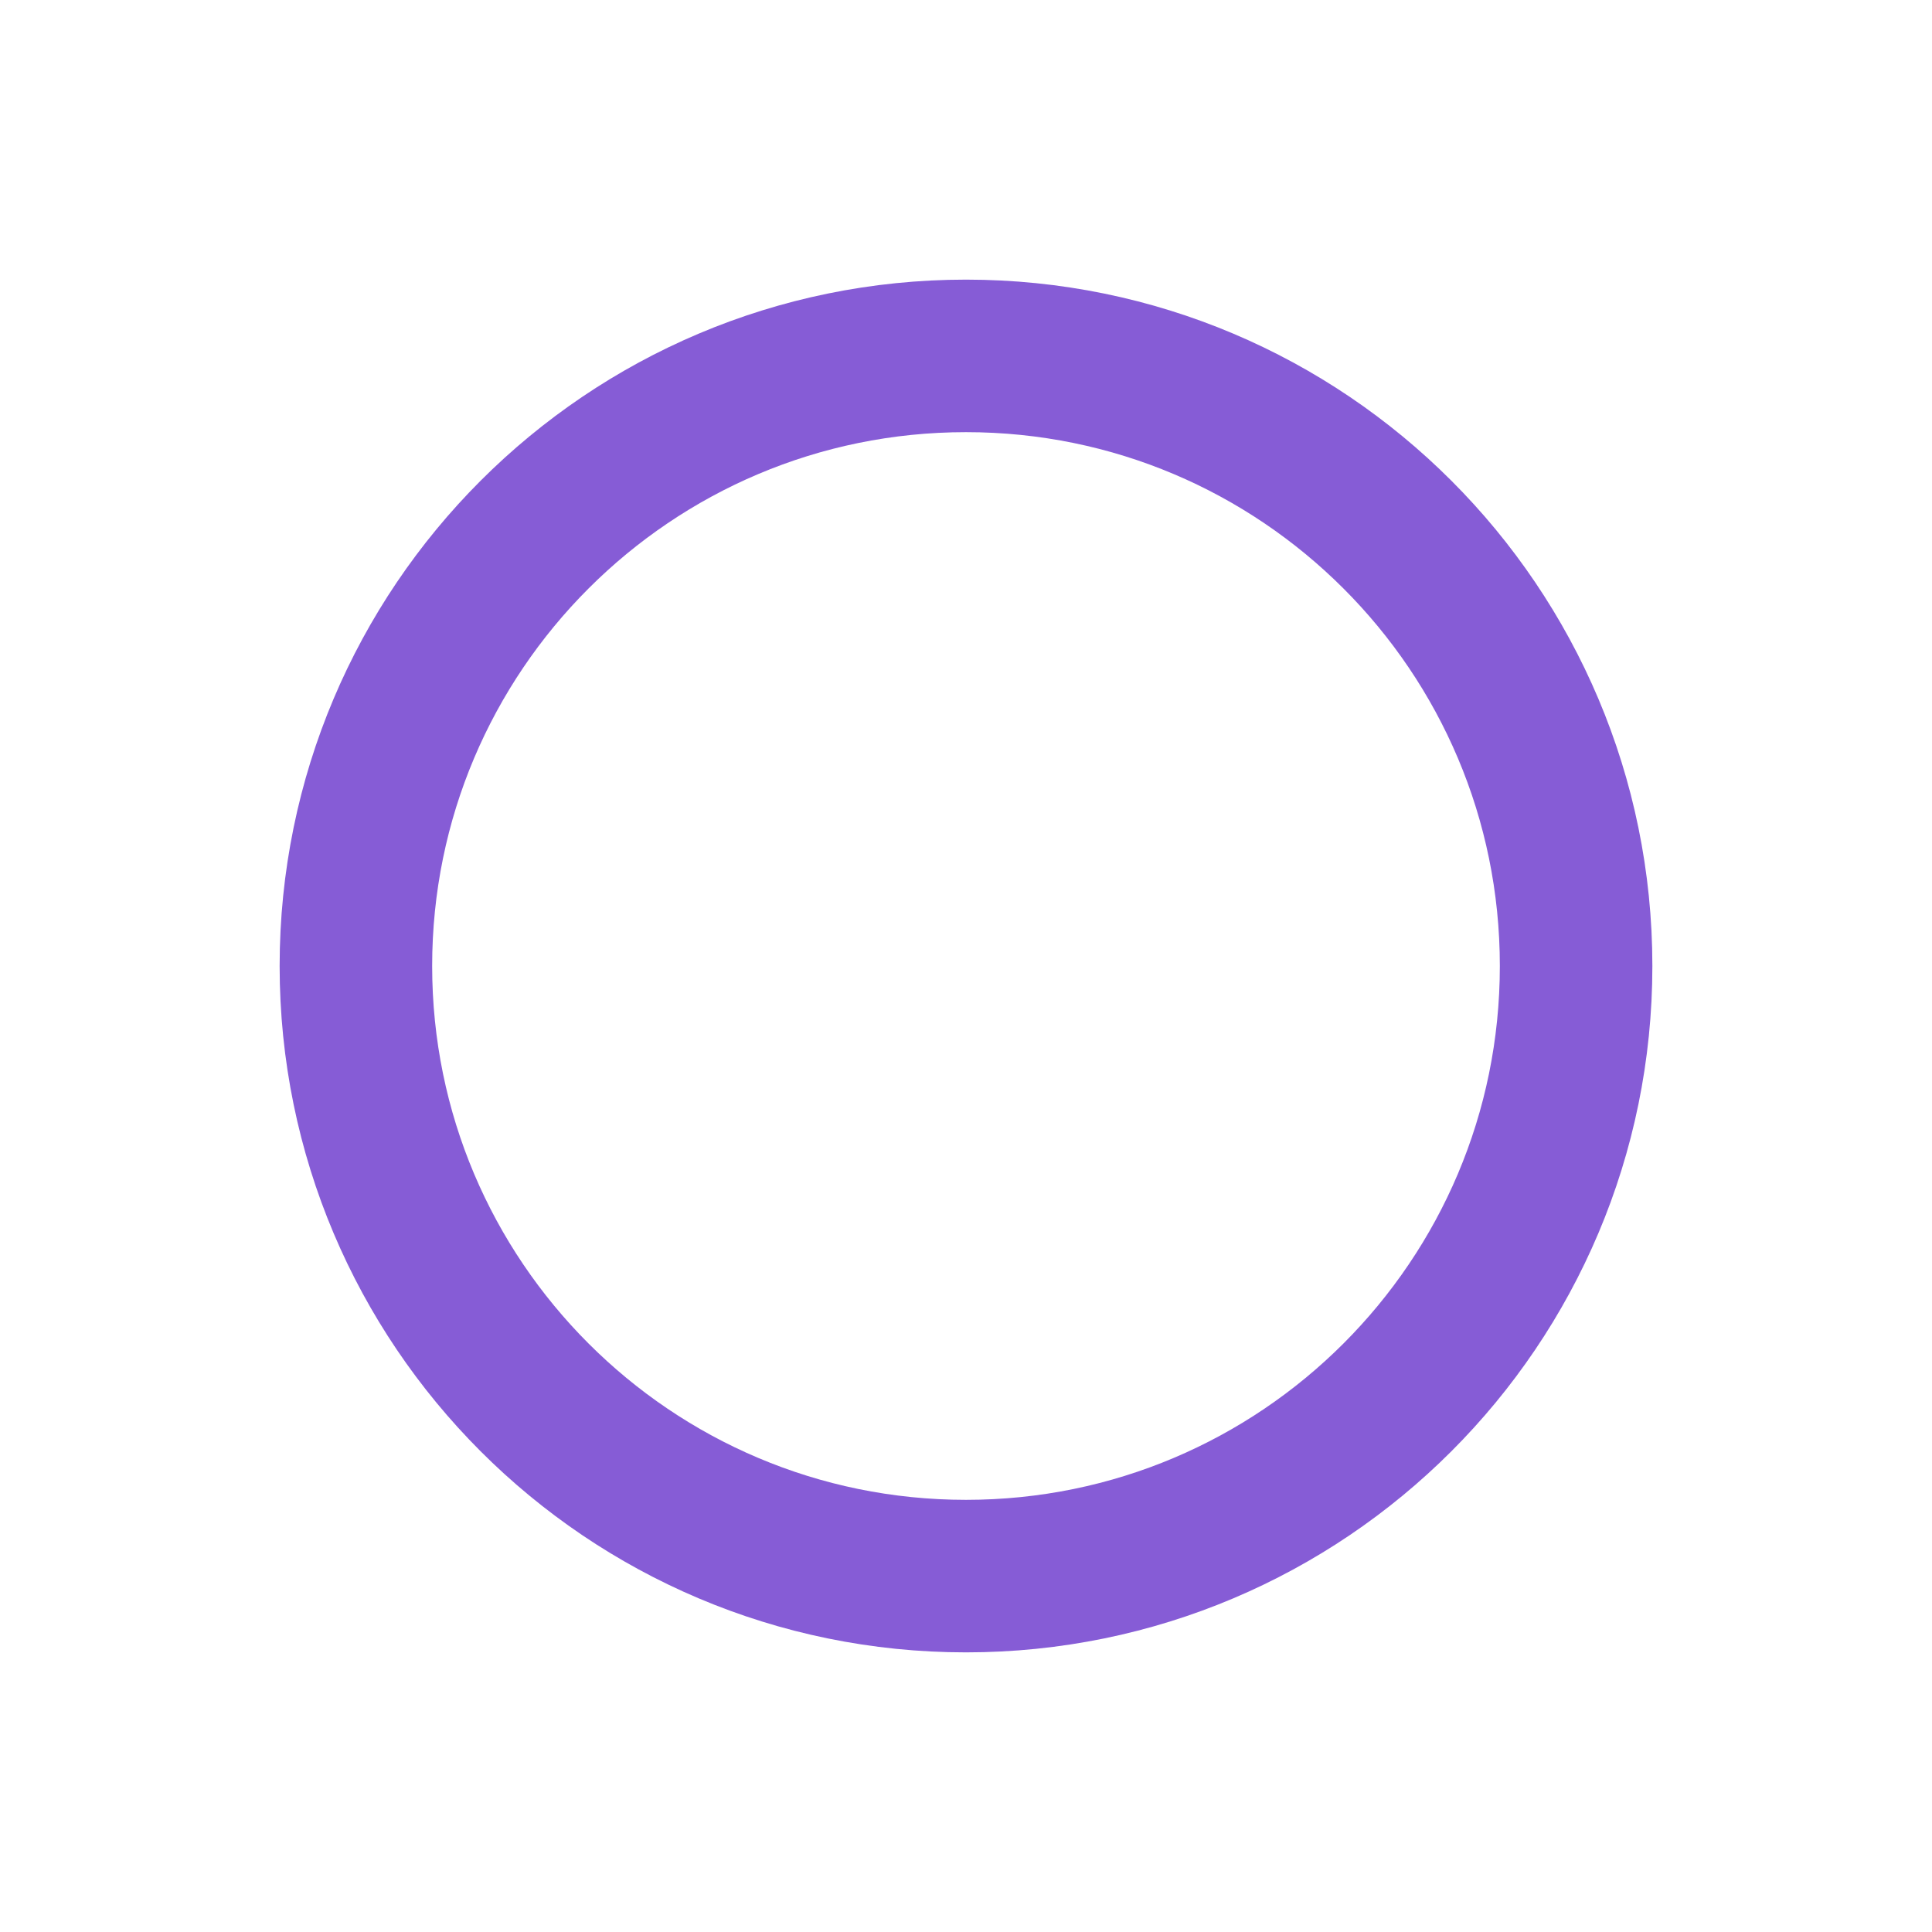
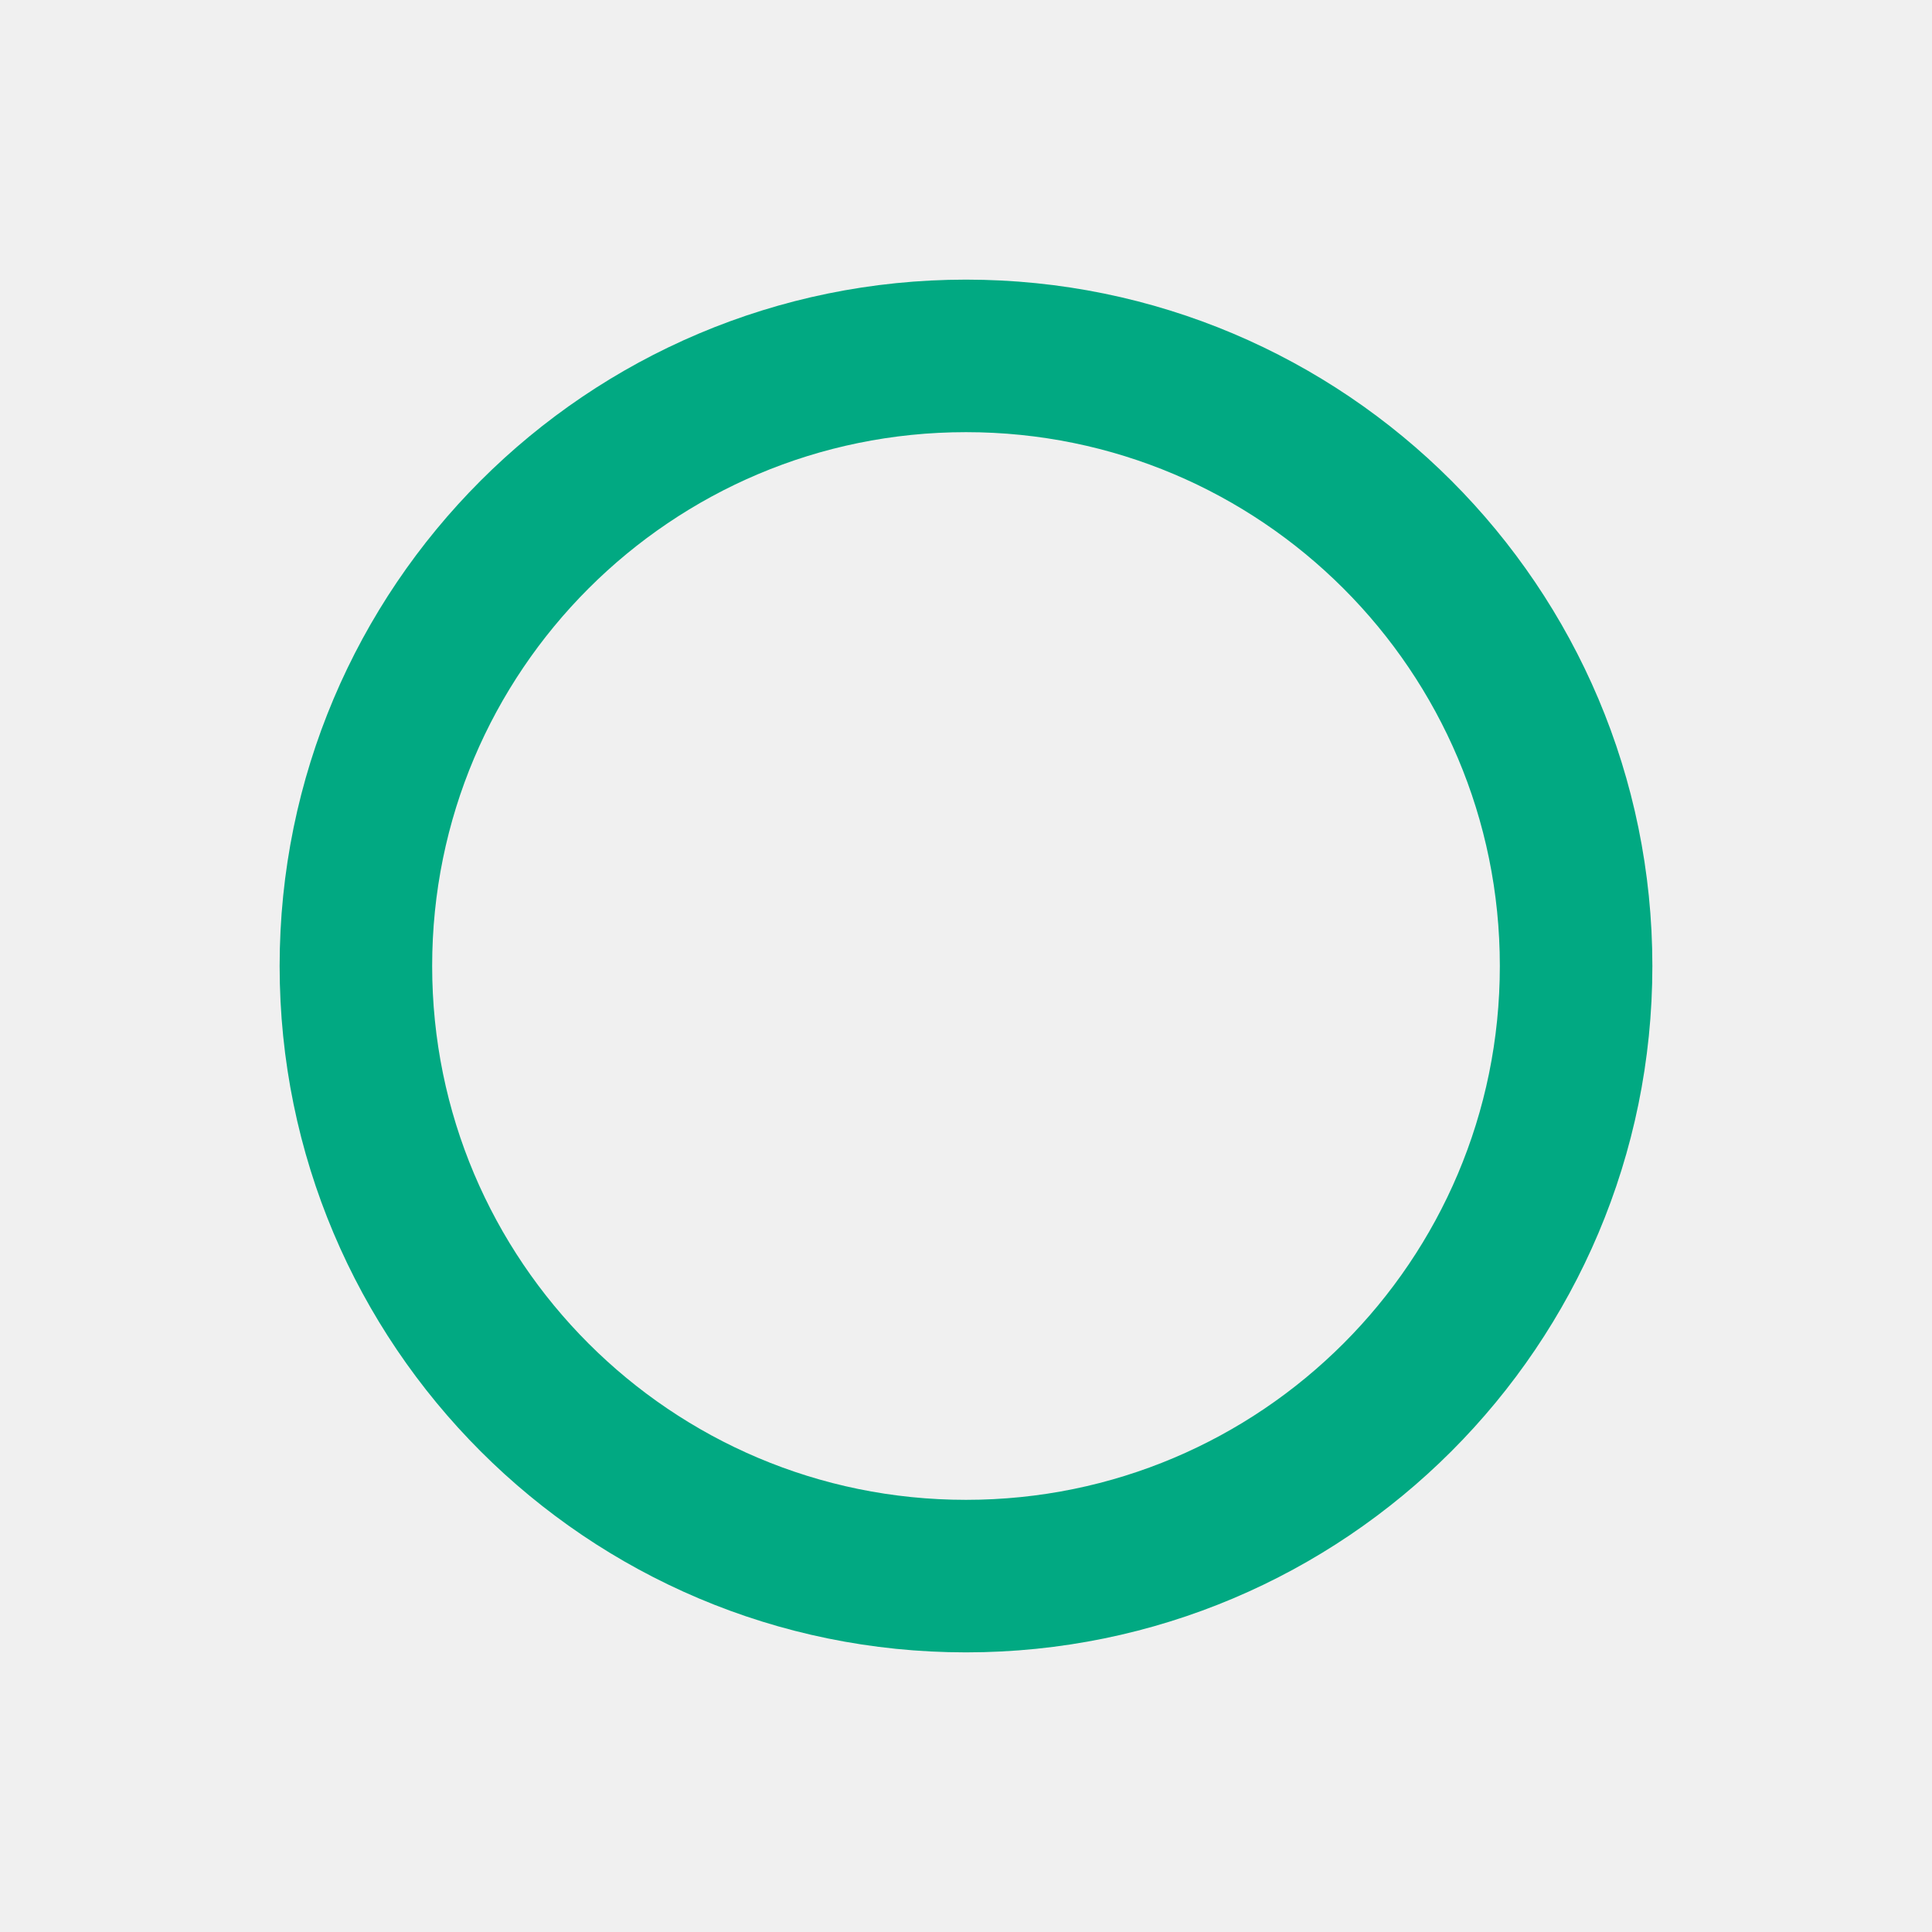
<svg xmlns="http://www.w3.org/2000/svg" width="152px" height="152px" viewBox="0 0 152 152" version="1.1">
  <defs />
  <g id="Page-1" stroke="none" stroke-width="1" fill="none" fill-rule="evenodd">
    <g id="152---iPad">
-       <rect id="Rectangle" fill="#FFFFFF" x="0" y="0" width="152" height="152" />
-       <path d="M76,124 C102.51,124 124,102.51 124,76 C124,49.49 102.51,28 76,28 C49.49,28 28,49.49 28,76 C28,102.51 49.49,124 76,124 Z" id="element" stroke="#865CD6" stroke-width="12" />
+       <rect id="Rectangle" fill="#FFFFFF" fill-opacity="0.0" x="0" y="0" width="152" height="152" />
+       <path d="M76,124 C102.51,124 124,102.51 124,76 C124,49.49 102.51,28 76,28 C49.49,28 28,49.49 28,76 C28,102.51 49.49,124 76,124 Z" id="element" stroke="#01a982" stroke-width="12" />
    </g>
  </g>
</svg>
